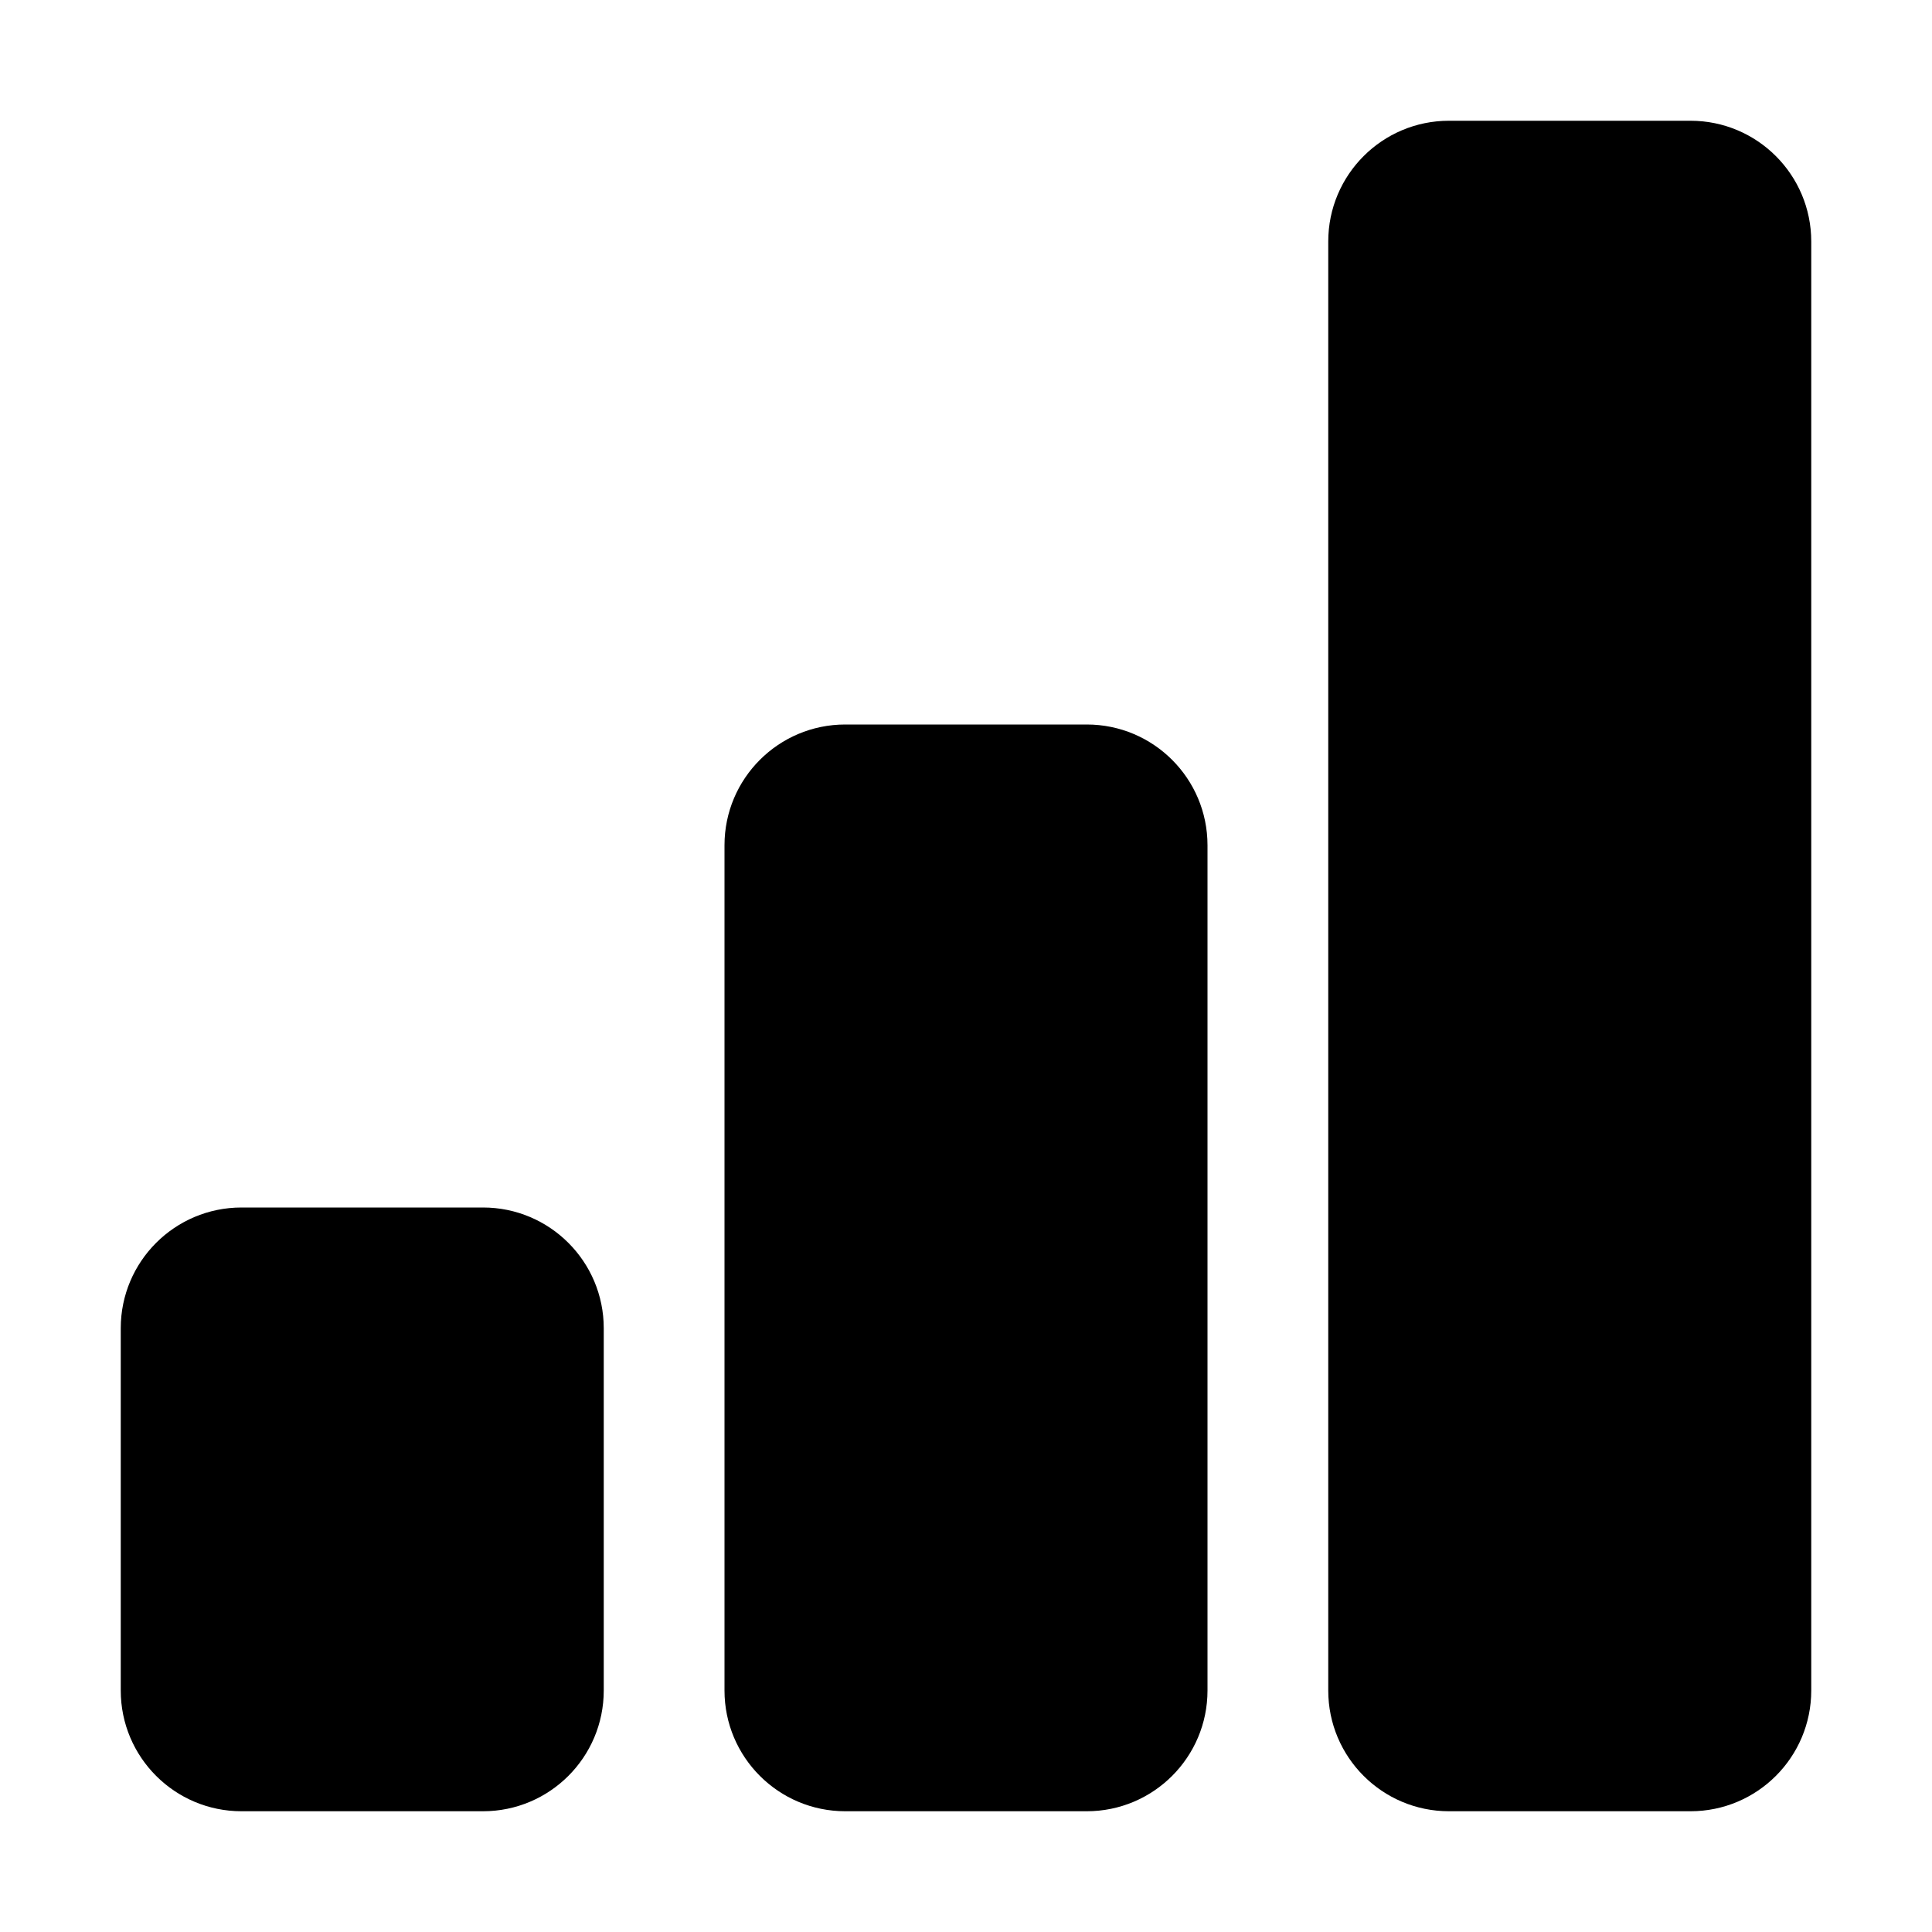
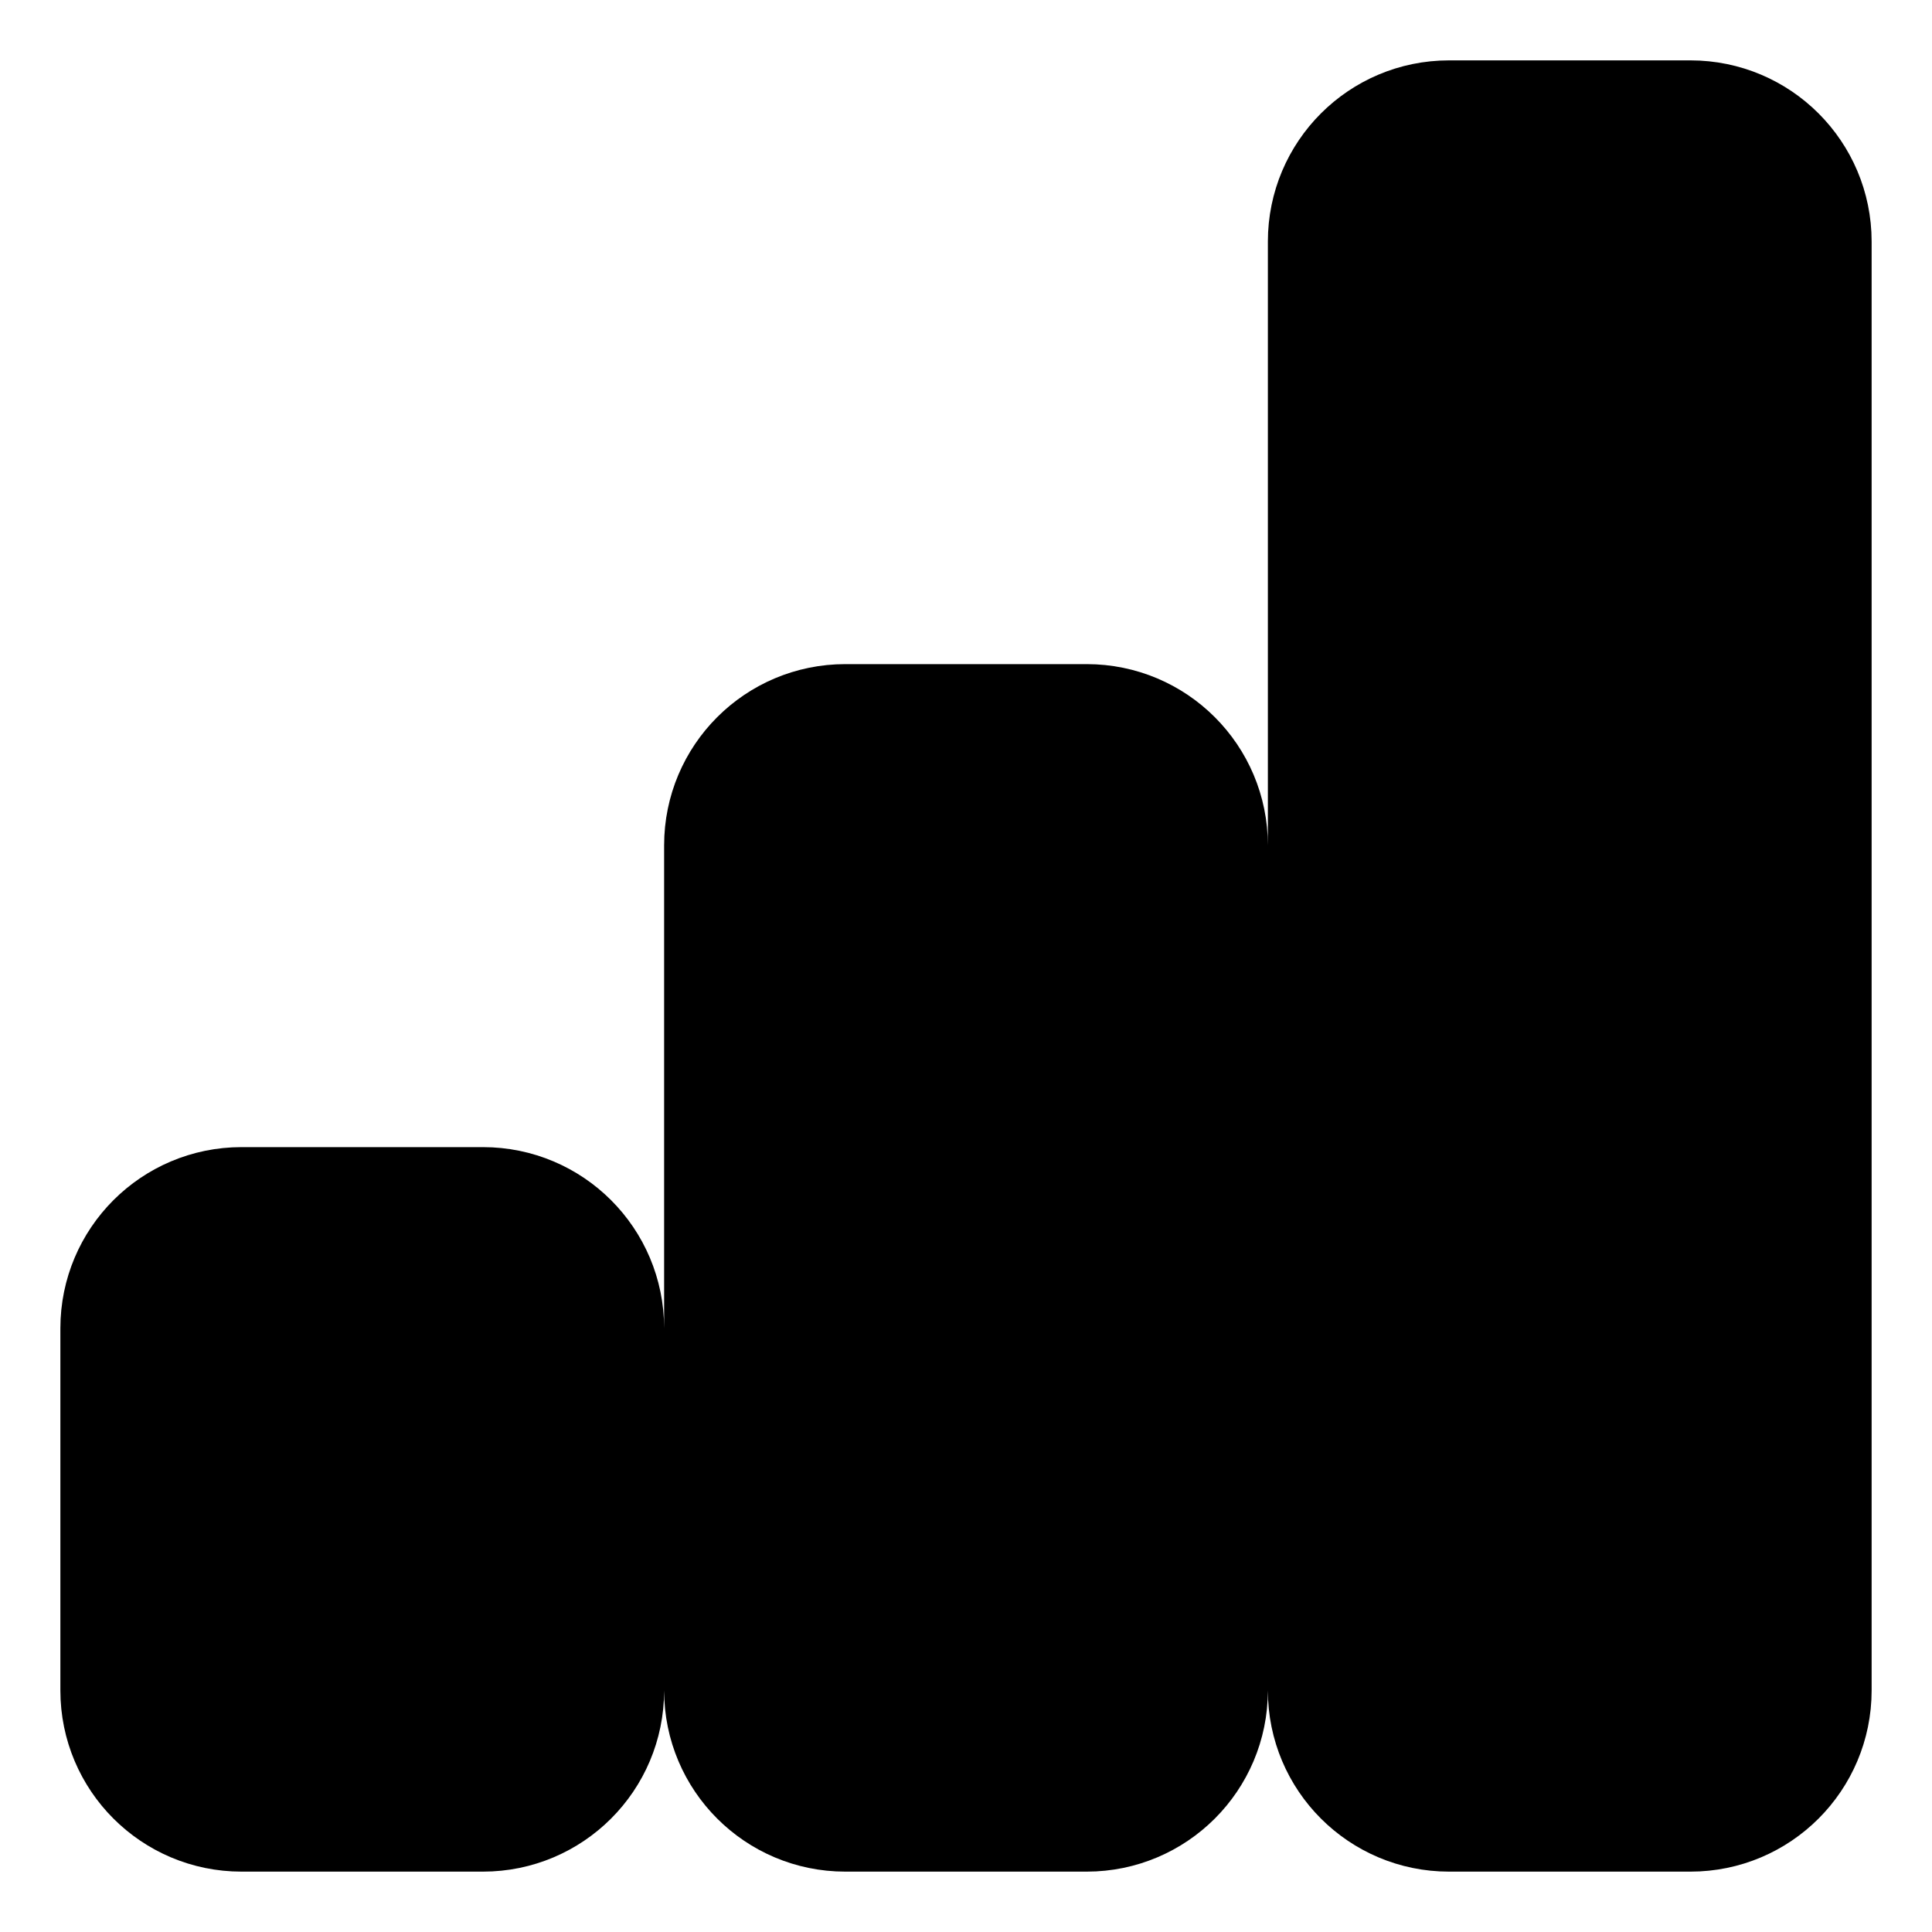
- <svg xmlns="http://www.w3.org/2000/svg" stroke="currentColor" fill="currentColor" stroke-width="0" viewBox="0 0 16 16" class="text-primary h-4 w-4 relative z-50" height="1em" width="1em">
+ <svg xmlns="http://www.w3.org/2000/svg" stroke="currentColor" fill="currentColor" strokeWidth="0" viewBox="0 0 16 16" class="text-primary h-4 w-4 relative z-50" height="1em" width="1em">
  <path d="M1 11a1 1 0 0 1 1-1h2a1 1 0 0 1 1 1v3a1 1 0 0 1-1 1H2a1 1 0 0 1-1-1v-3zm5-4a1 1 0 0 1 1-1h2a1 1 0 0 1 1 1v7a1 1 0 0 1-1 1H7a1 1 0 0 1-1-1V7zm5-5a1 1 0 0 1 1-1h2a1 1 0 0 1 1 1v12a1 1 0 0 1-1 1h-2a1 1 0 0 1-1-1V2z" />
</svg>
